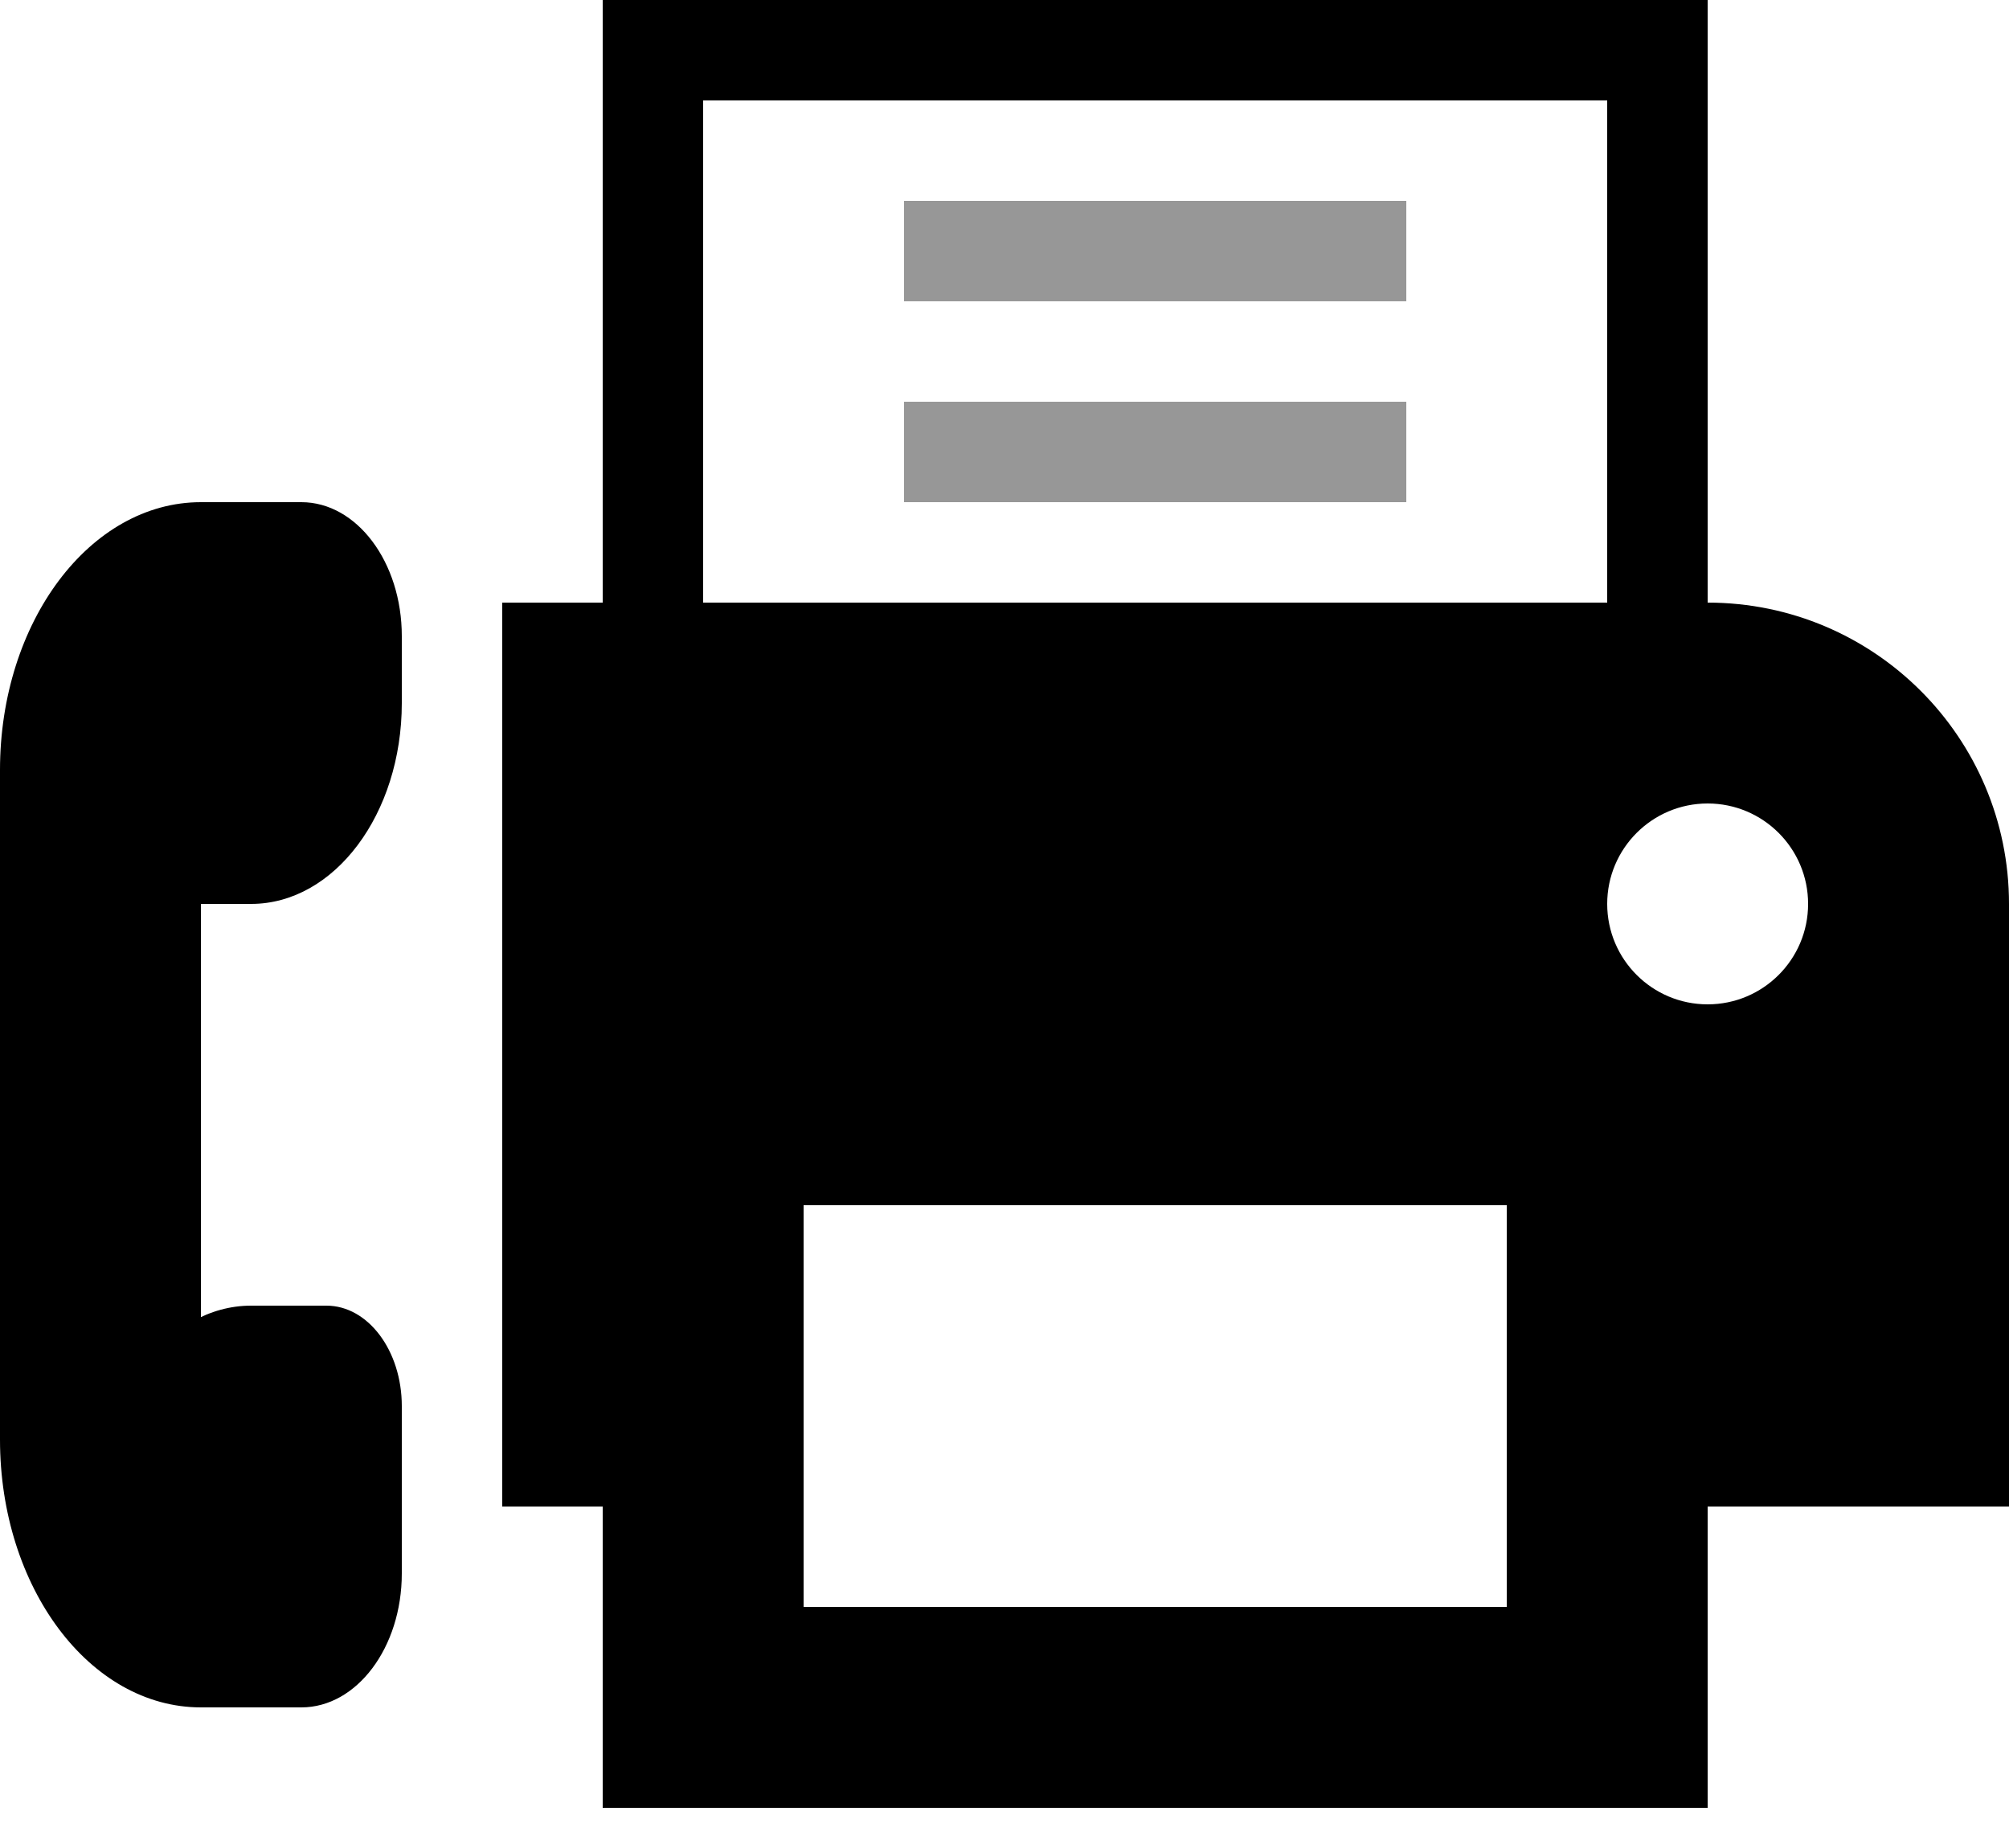
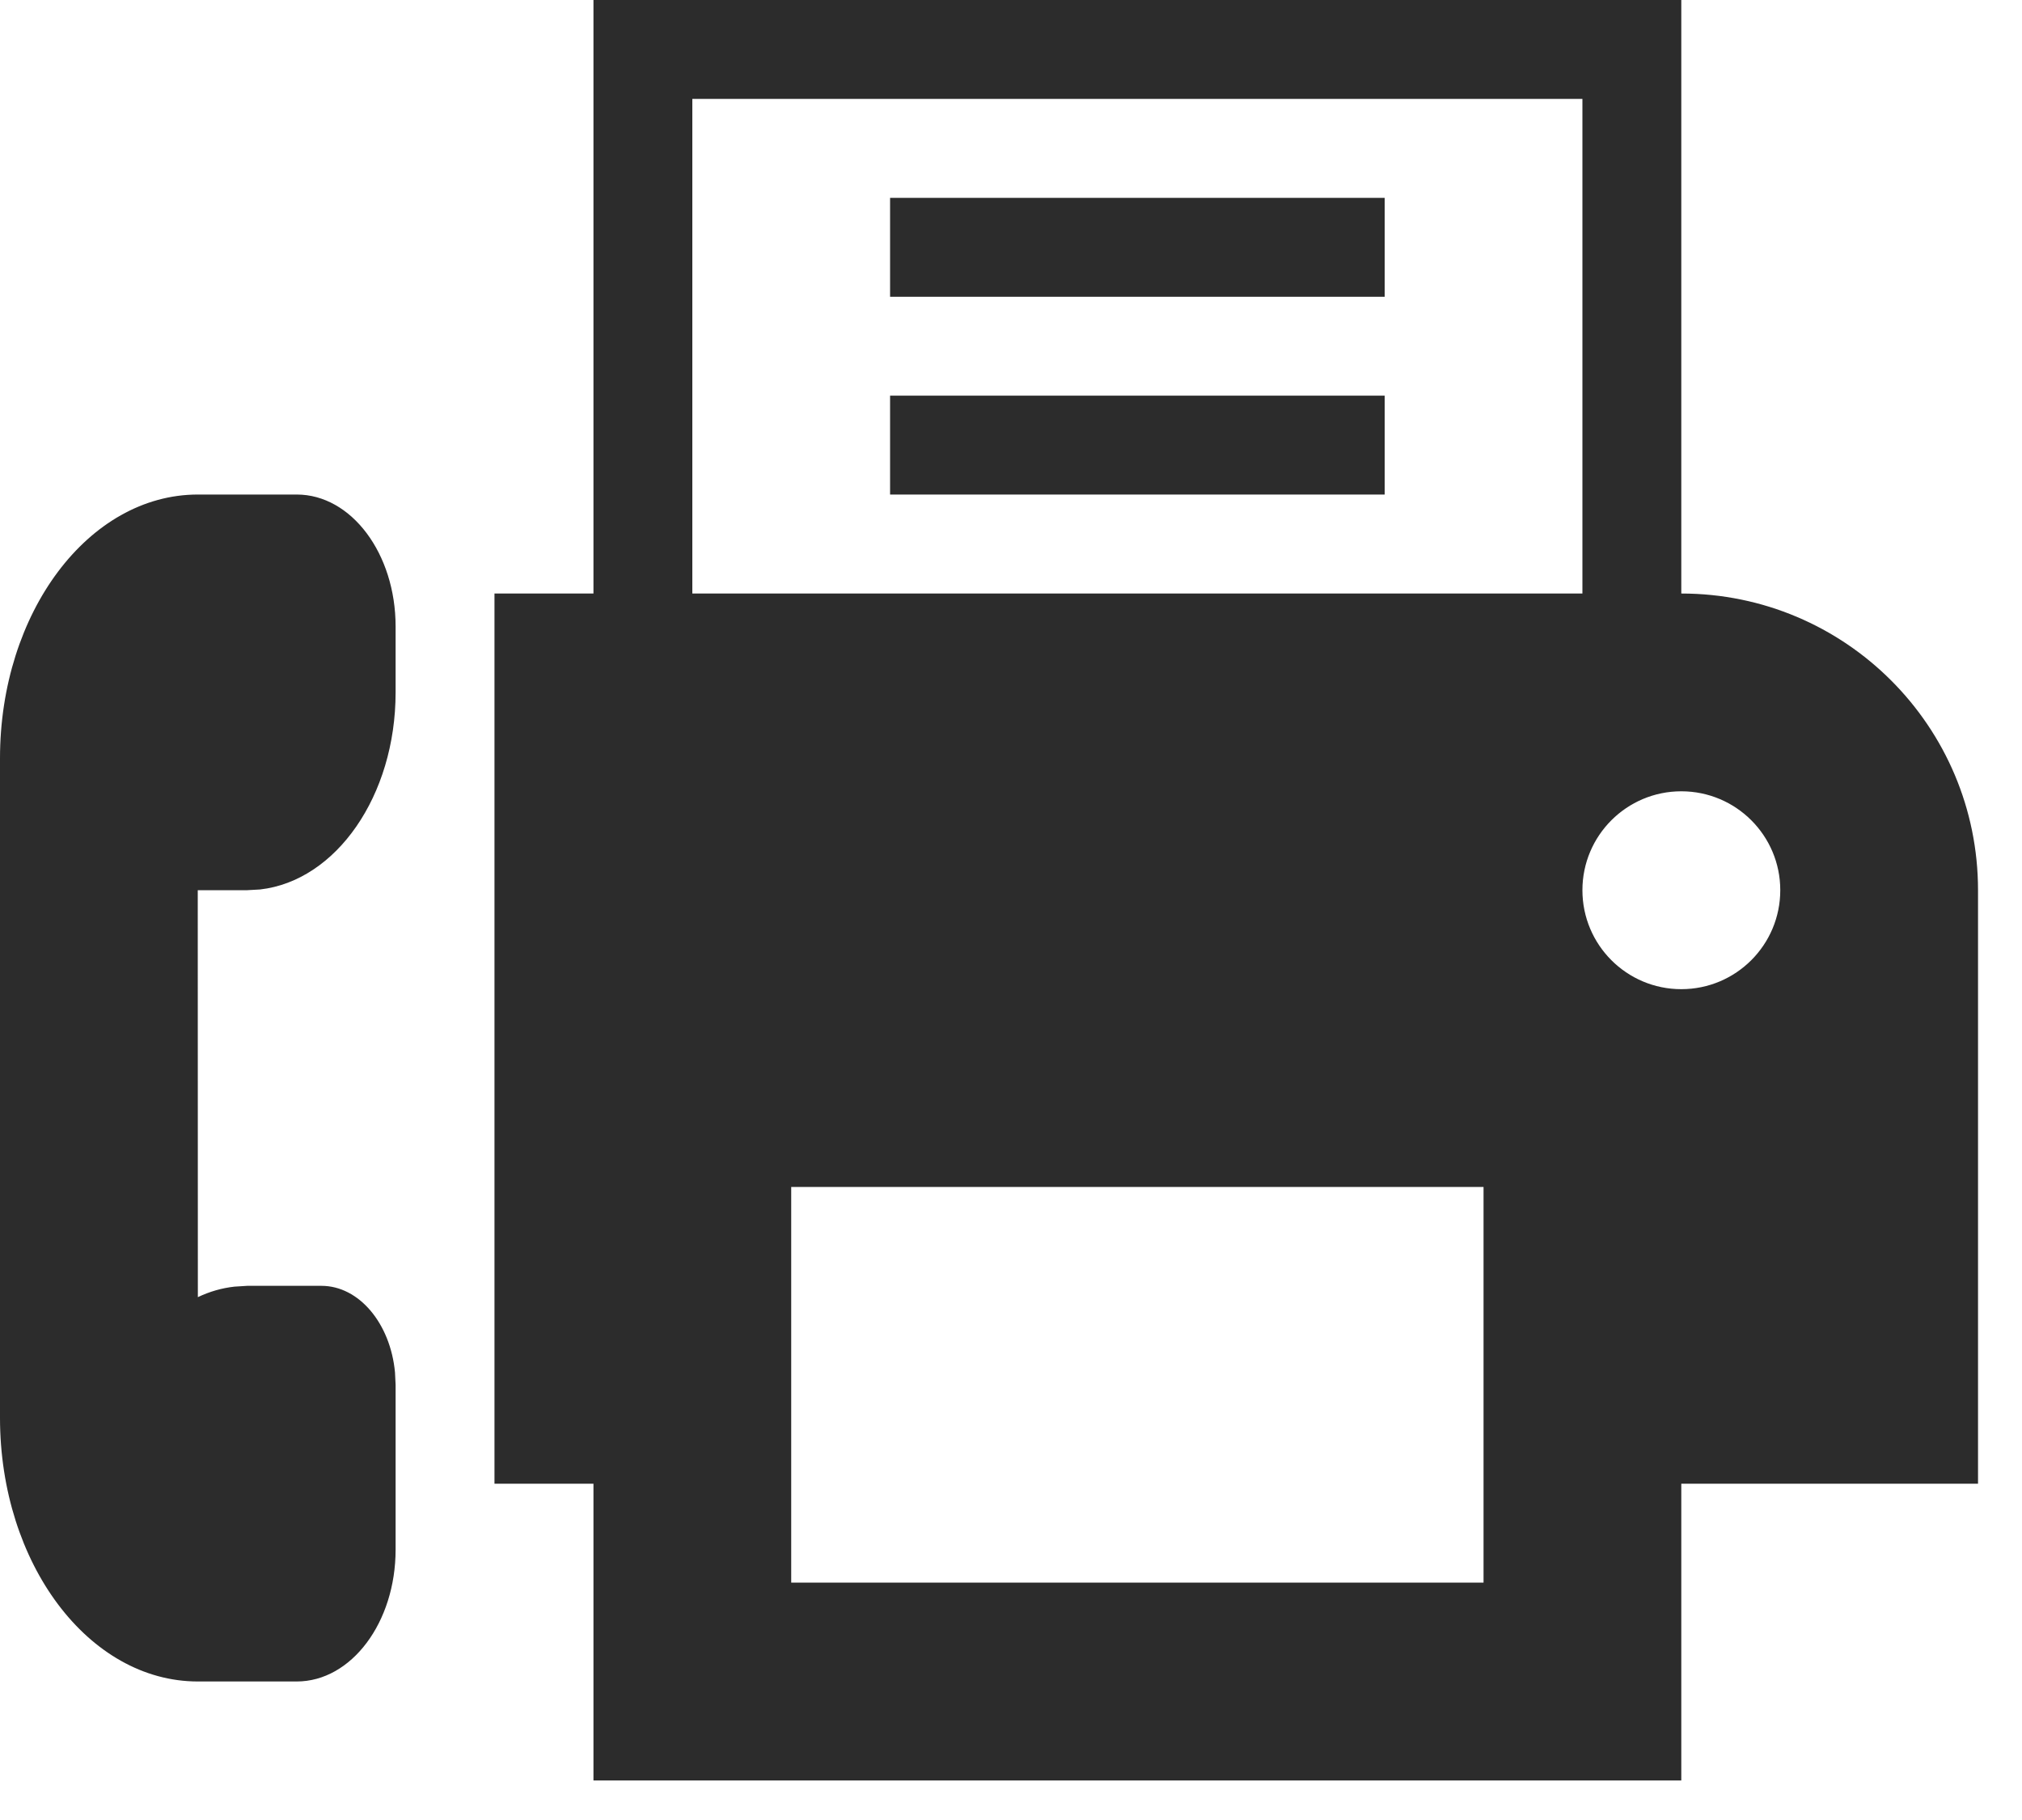
- <svg xmlns="http://www.w3.org/2000/svg" width="25px" height="23px" viewBox="0 0 25 23" version="1.1">
-   <defs />
+ <svg xmlns="http://www.w3.org/2000/svg" width="20px" height="18px" viewBox="0 0 20 18" version="1.1">
  <g id="Page-1" stroke="none" stroke-width="1" fill="none" fill-rule="evenodd">
-     <g id="FAX">
-       <g>
-         <g id="fax" transform="translate(6.25, 0)" fill="#000000" fill-rule="nonzero">
-           <path d="M1.25,7.5 L1.25,0 L15,0 L15,7.5 C17.071,7.5 18.75,9.179 18.75,11.25 L18.75,18.75 L15,18.75 L15,22.5 L1.25,22.5 L1.25,18.75 L0,18.75 L0,7.5 L1.25,7.5 Z M2.5,7.5 L13.75,7.5 L13.75,1.25 L2.5,1.25 L2.5,7.5 Z M3.75,15 L3.75,20 L12.5,20 L12.5,15 L3.75,15 Z M15,10 C14.31,10 13.75,10.56 13.75,11.25 C13.75,11.94 14.31,12.5 15,12.5 C15.69,12.5 16.25,11.94 16.25,11.25 C16.25,10.56 15.69,10 15,10 Z" id="Shape" />
-         </g>
-         <g id="Group" transform="translate(0, 2.5)">
-           <path d="M5,6.25 L2.5,6.25 L2.5,16.25 L5,16.25 L5,17.083 C5,18.004 4.44,18.75 3.75,18.75 L2.5,18.75 C1.119,18.75 0,17.258 0,15.417 L0,7.083 C-2.77555756e-16,5.242 1.119,3.75 2.5,3.75 L3.75,3.75 C4.44,3.75 5,4.496 5,5.417 L5,6.25 Z" id="Combined-Shape" fill="#000000" />
-           <path d="M5,6.25 C5,7.631 4.161,8.75 3.125,8.75 L2.188,8.75 C1.67,8.75 1.25,8.19 1.25,7.5 L1.25,6.25 L5,6.25 Z" id="Combined-Shape" fill="#000000" />
-           <path d="M5,13.75 C5,15.131 4.161,16.25 3.125,16.25 L2.188,16.25 C1.67,16.25 1.25,15.69 1.25,15 L1.25,13.75 L5,13.75 Z" id="Combined-Shape" fill="#000000" transform="translate(3.125, 15) rotate(-180) translate(-3.125, -15) " />
-           <polygon id="Path" fill="#979797" points="11.25 0 17.5 0 17.5 1.25 11.25 1.25" />
-           <polygon id="Path" fill="#979797" points="11.25 2.5 17.5 2.5 17.5 3.75 11.25 3.75" />
-         </g>
+     <g id="Artboard" transform="translate(-369, -230)" fill="#2C2C2C">
+       <g id="FAX" transform="translate(369, 230)">
+         <path d="M16.63,0 L16.63,5.87 C18.251,5.87 19.565,7.184 19.565,8.804 L19.565,14.674 L16.63,14.674 L16.63,17.609 L5.87,17.609 L5.87,14.674 L4.891,14.674 L4.891,5.87 L5.87,5.87 L5.87,0 L16.63,0 Z M2.935,4.891 C3.475,4.891 3.913,5.475 3.913,6.196 L3.913,6.848 C3.913,7.872 3.323,8.712 2.572,8.797 L2.446,8.804 L1.956,8.804 L1.957,12.829 C2.072,12.774 2.193,12.739 2.319,12.725 L2.446,12.717 L3.179,12.717 C3.553,12.717 3.862,13.091 3.907,13.573 L3.913,13.696 L3.913,15.326 C3.913,16.046 3.475,16.63 2.935,16.63 L1.957,16.63 C0.876,16.63 0,15.462 0,14.022 L0,7.5 C0,6.059 0.876,4.891 1.957,4.891 L2.935,4.891 Z M14.674,11.739 L7.826,11.739 L7.826,15.652 L14.674,15.652 L14.674,11.739 Z M16.63,7.826 C16.09,7.826 15.652,8.264 15.652,8.804 C15.652,9.345 16.09,9.783 16.63,9.783 C17.171,9.783 17.609,9.345 17.609,8.804 C17.609,8.264 17.171,7.826 16.63,7.826 Z M15.652,0.978 L6.848,0.978 L6.848,5.87 L15.652,5.87 L15.652,0.978 Z M13.696,3.913 L13.696,4.891 L8.804,4.891 L8.804,3.913 L13.696,3.913 Z M13.696,1.957 L13.696,2.935 L8.804,2.935 L8.804,1.957 L13.696,1.957 Z" id="color" />
      </g>
    </g>
  </g>
</svg>
